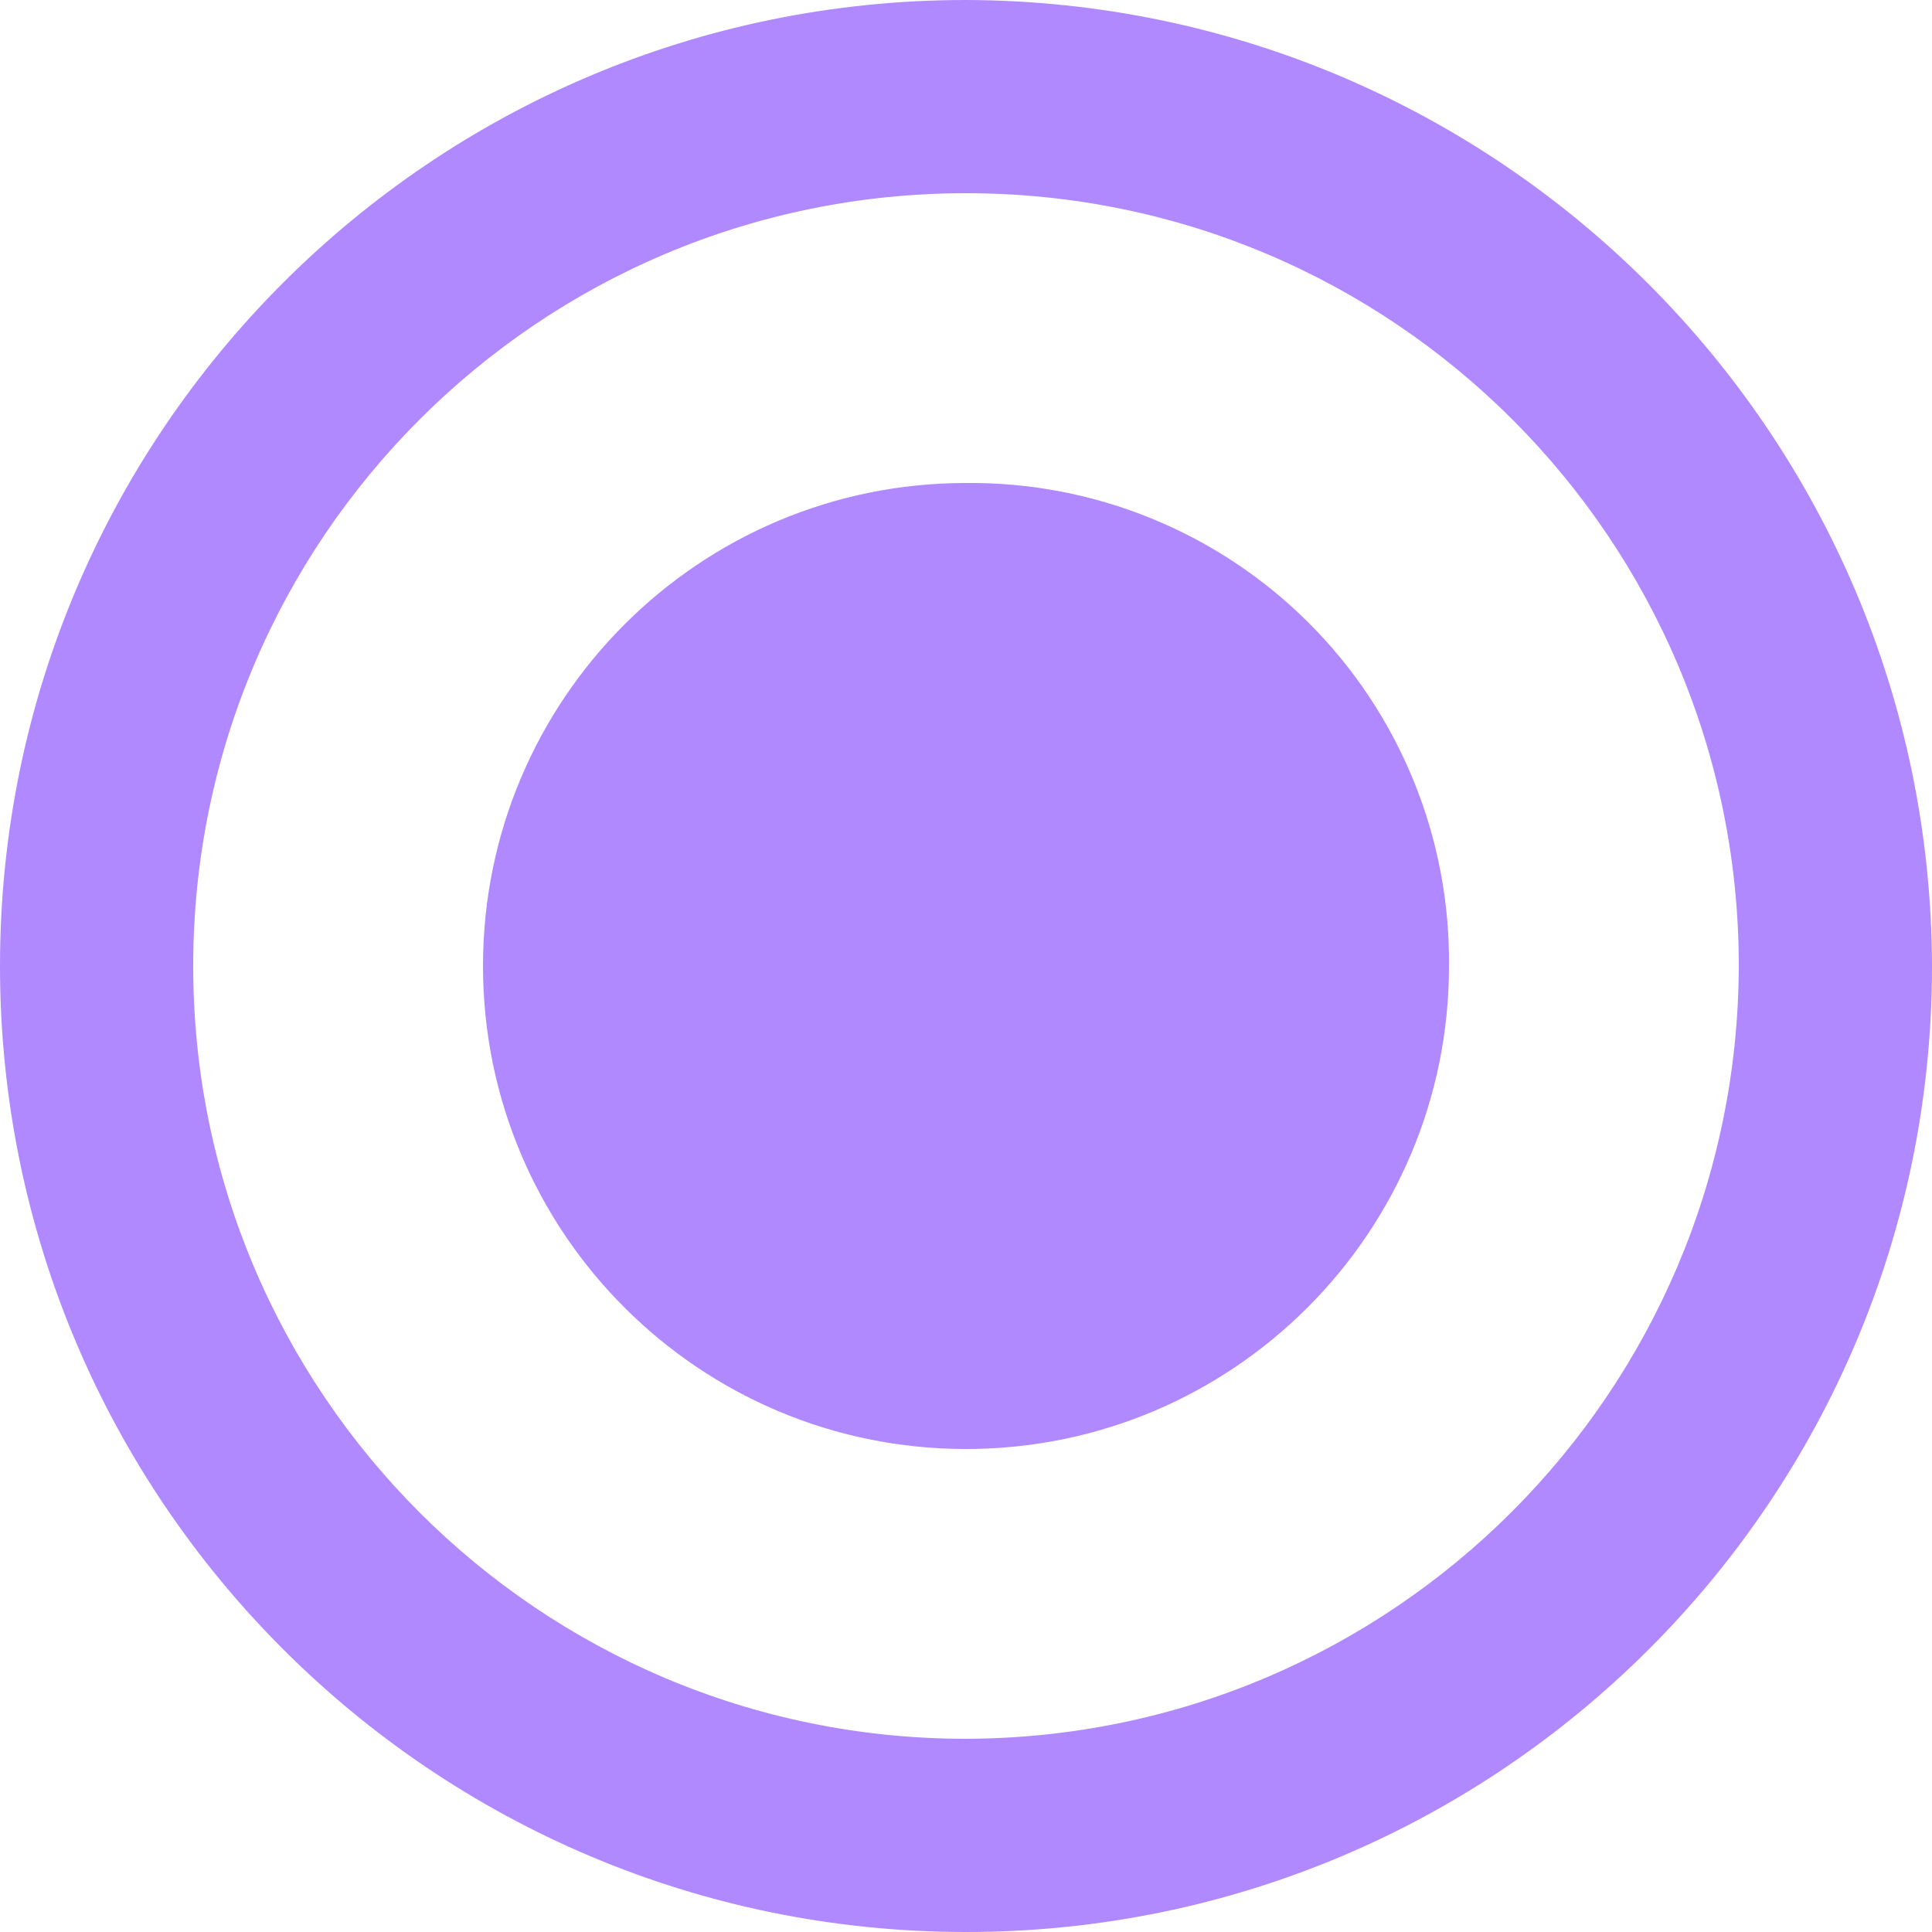
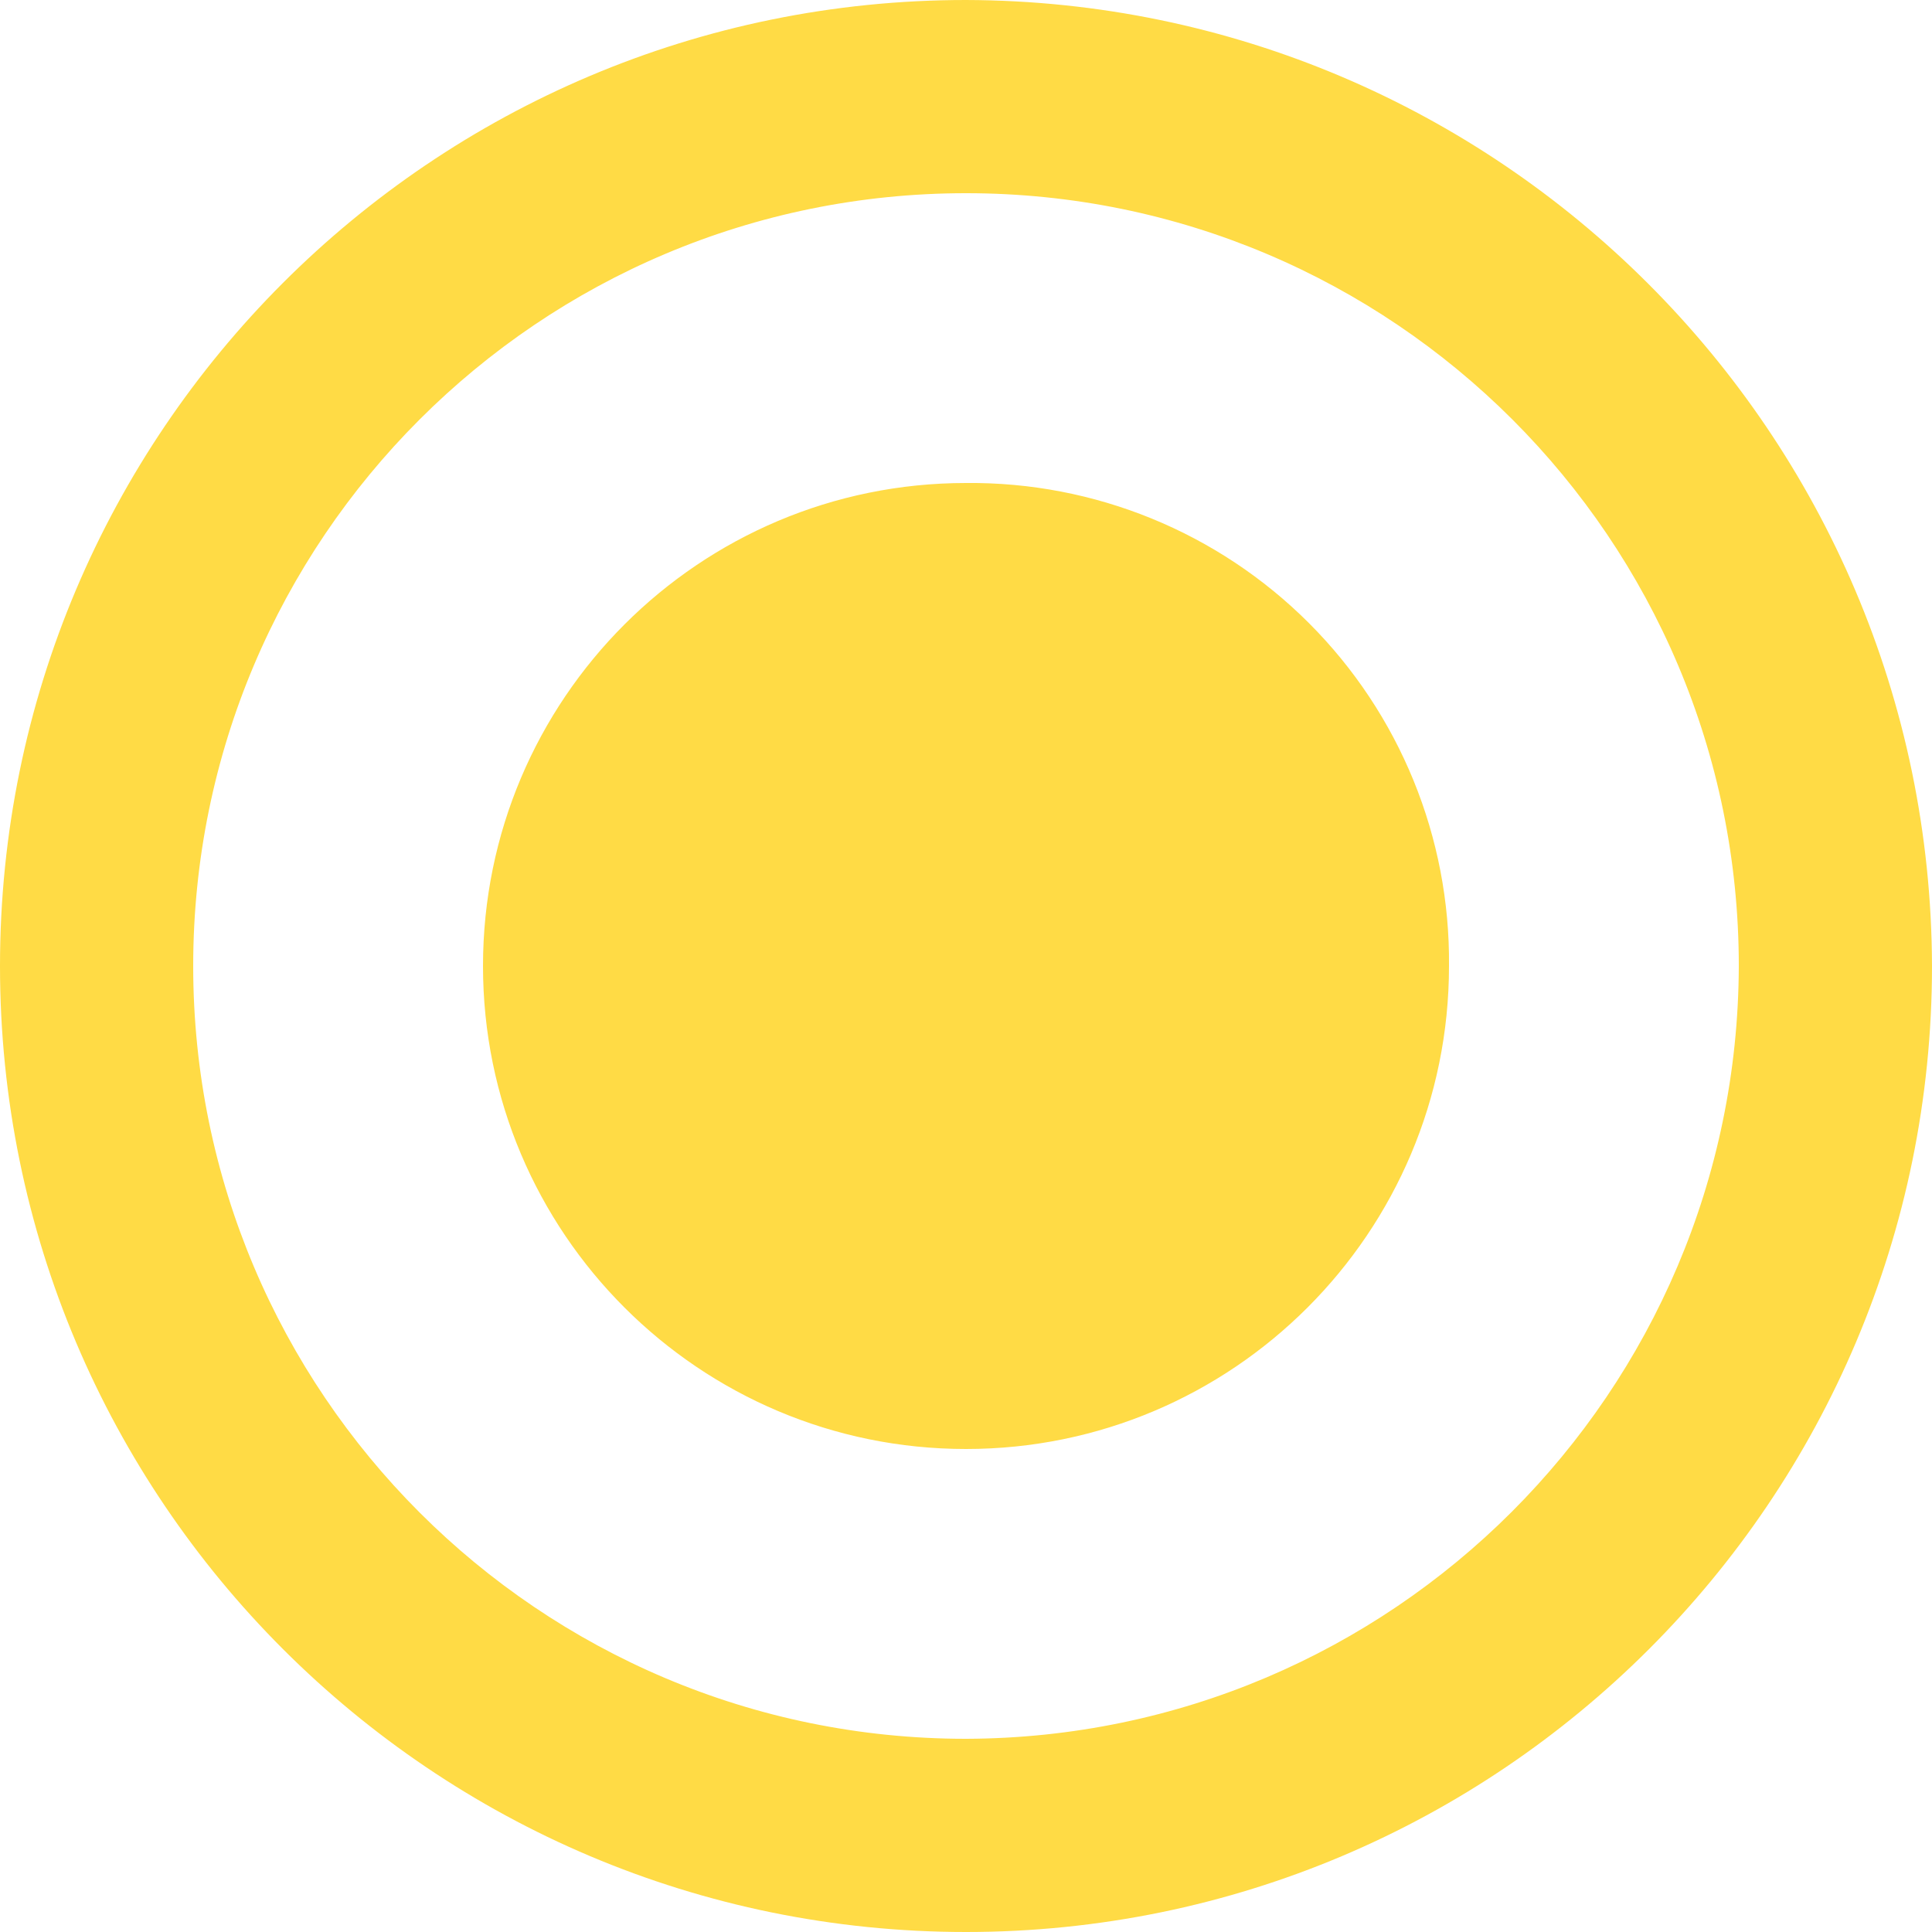
<svg xmlns="http://www.w3.org/2000/svg" width="24" height="24" viewBox="0 0 24 24">
  <defs>
    <style type="text/css">
-             .cls-1{fill:#b088ff;fill-rule:evenodd}
+             .cls-1{fill:#ffdb45;fill-rule:evenodd}
        </style>
  </defs>
  <g id="radiobttom_active" transform="translate(-508 -240)">
    <path id="radio_on" d="M14 8a6 6 0 1 0 6 6 5.942 5.942 0 0 0-6-6zm0-6a12 12 0 1 0 12 12A12.035 12.035 0 0 0 14 2zm0 21.6a9.6 9.6 0 1 1 9.6-9.6 9.628 9.628 0 0 1-9.6 9.6z" class="cls-1" transform="translate(506 238)" />
  </g>
</svg>
